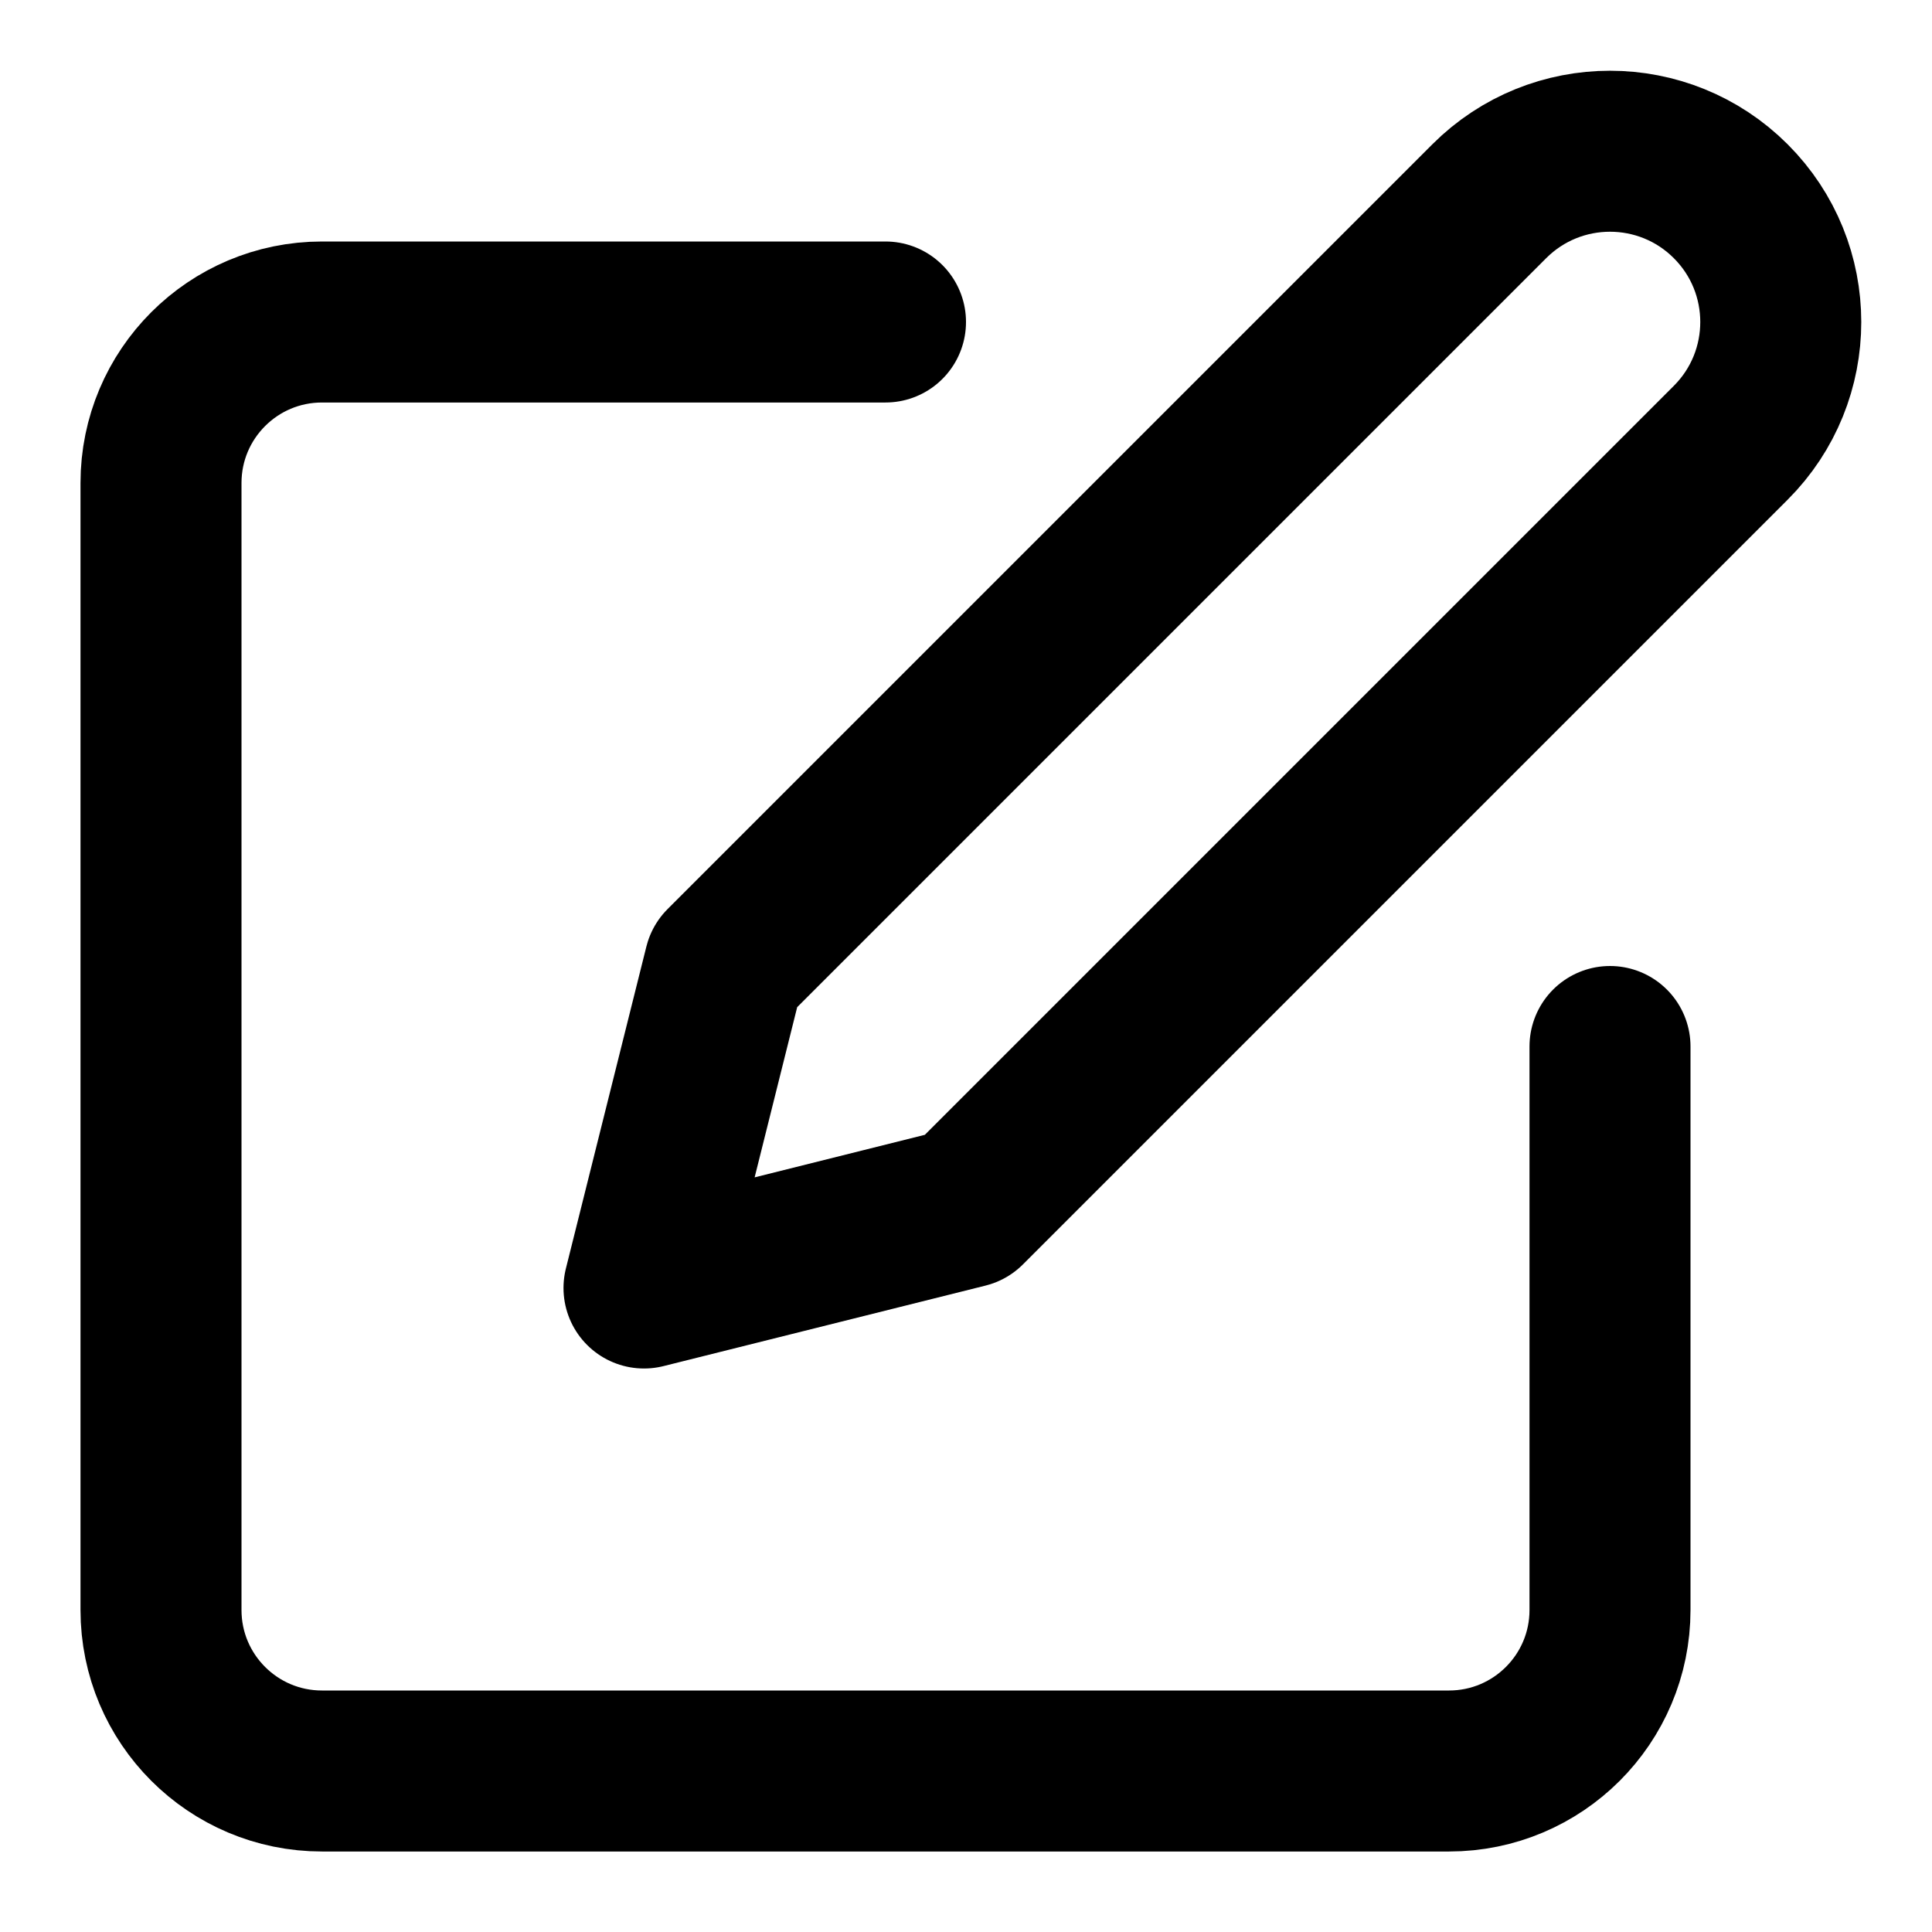
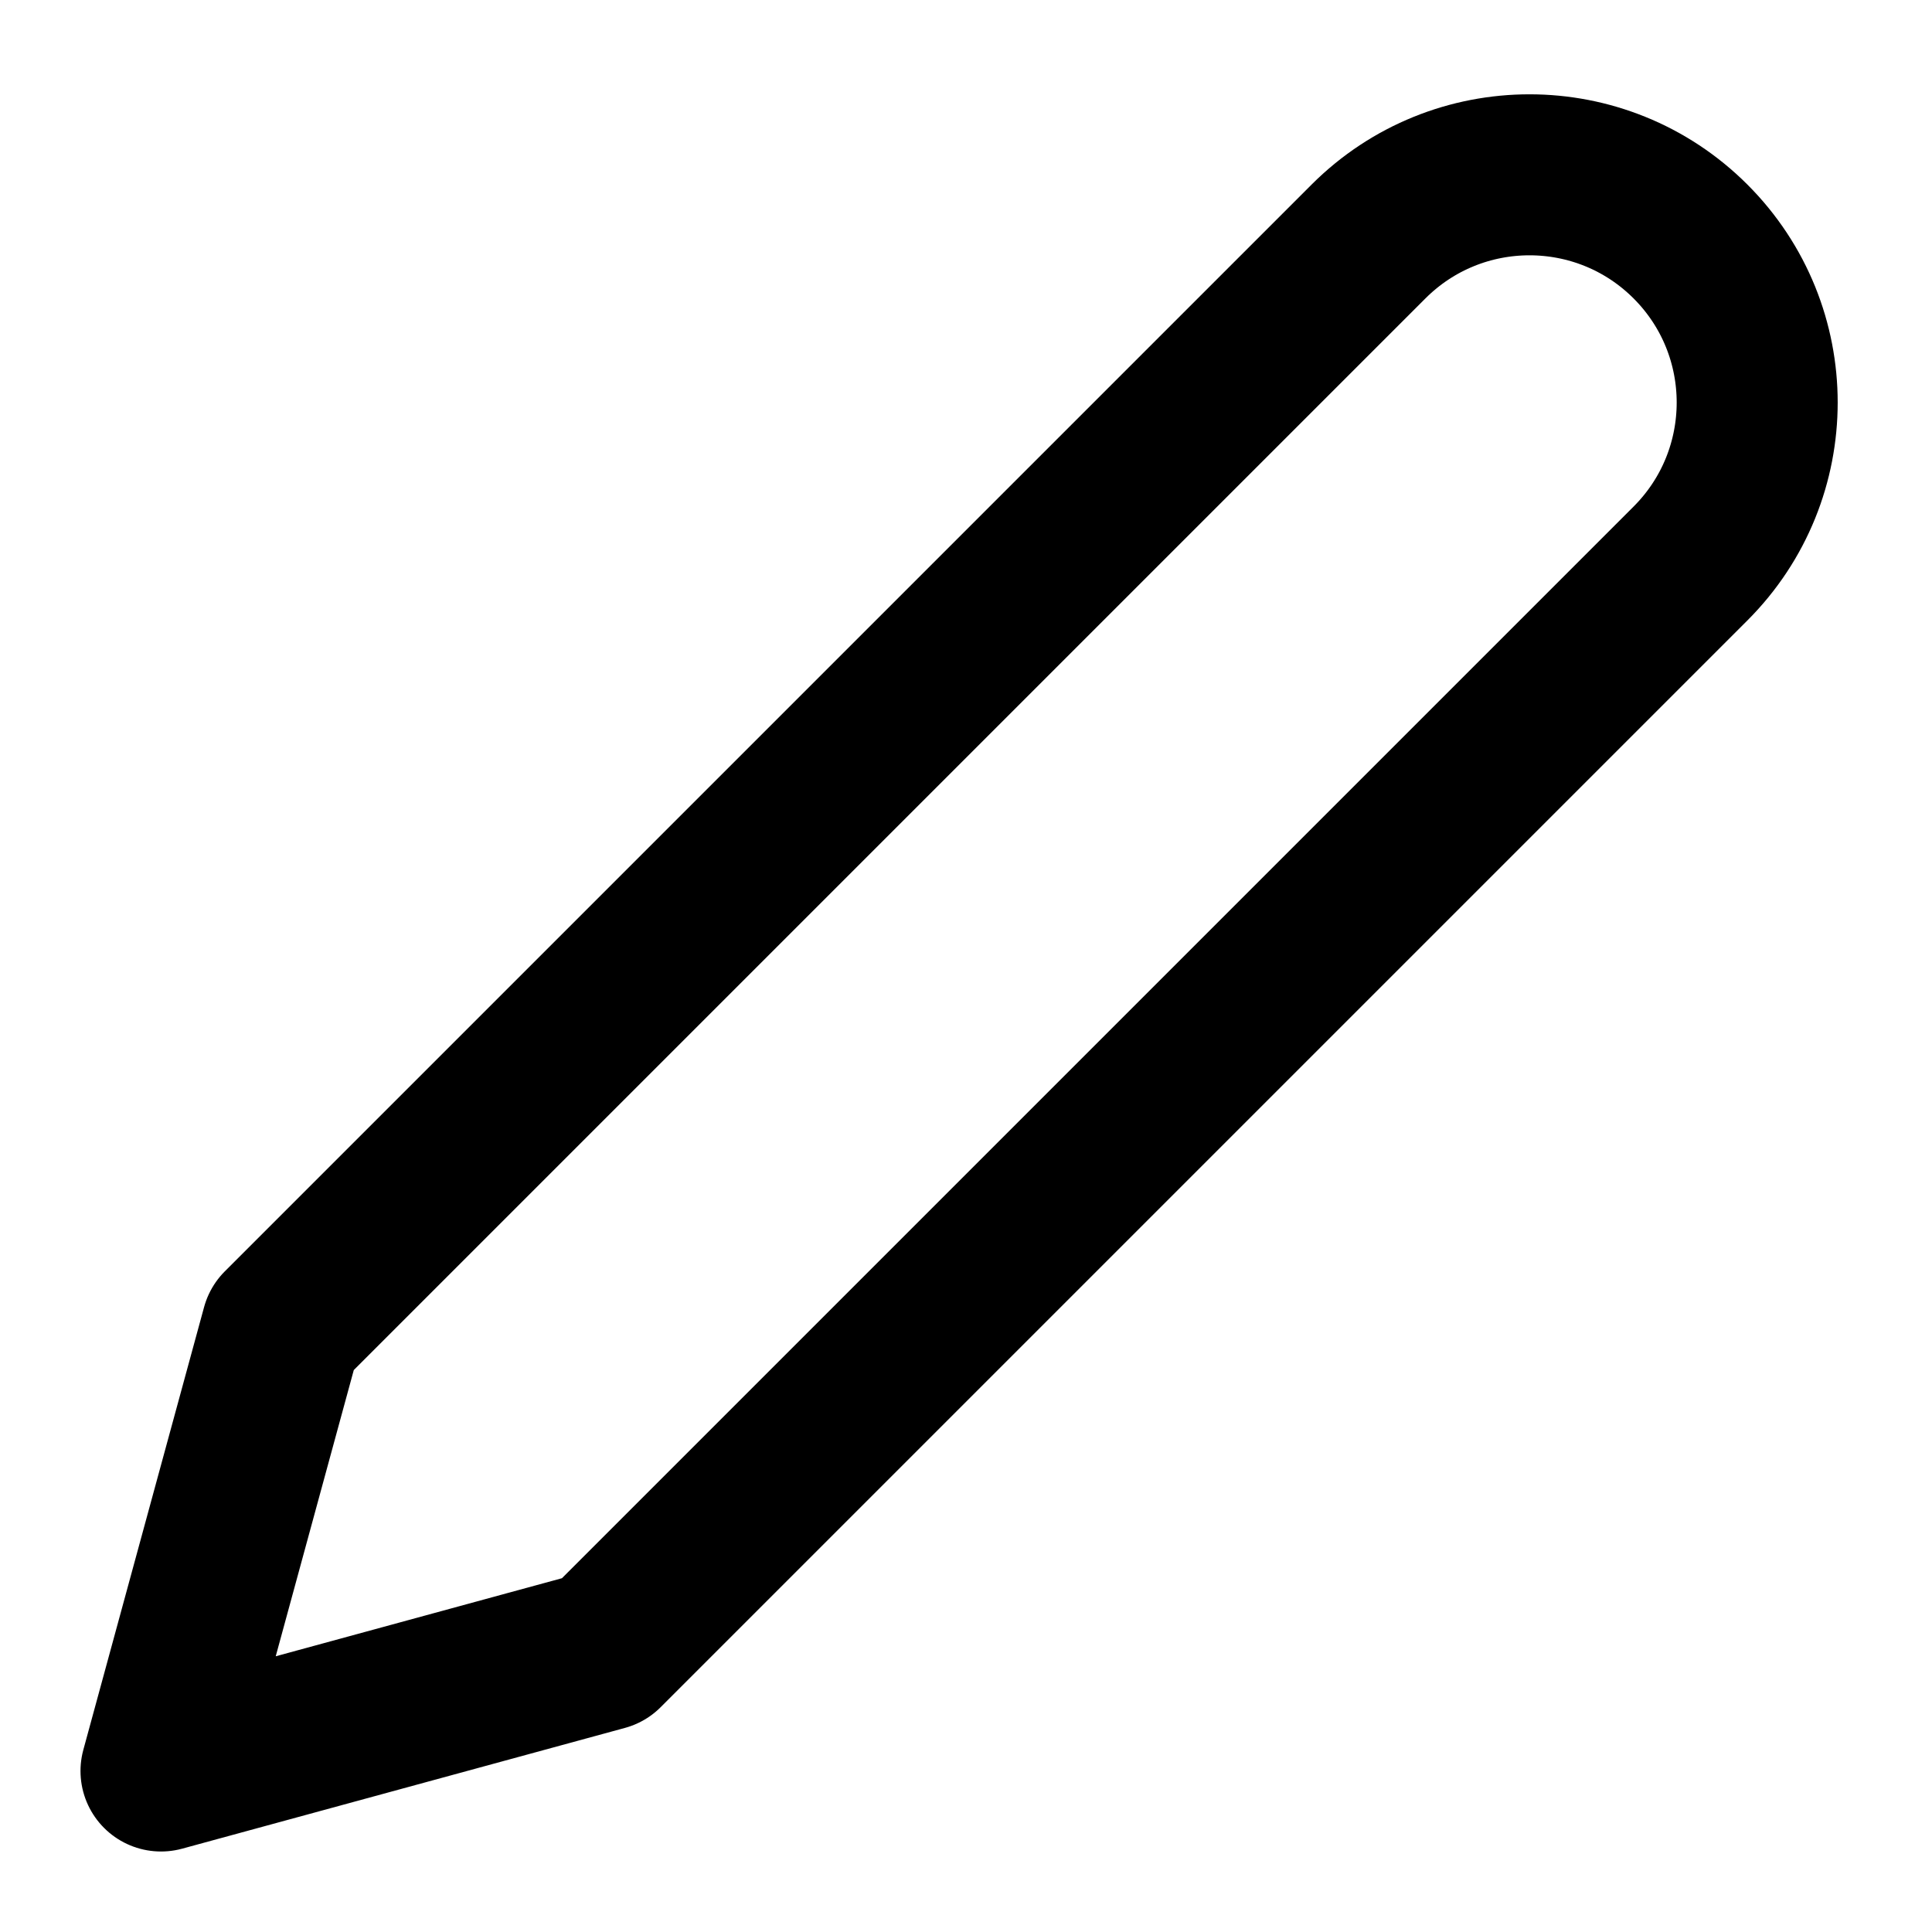
- <svg xmlns="http://www.w3.org/2000/svg" width="24" height="24" viewBox="0 0 24 24" fill="none" stroke="currentColor" stroke-width="2" stroke-linecap="round" stroke-linejoin="round" class="feather feather-edit">
-   <path d="M11 4H4a2 2 0 0 0-2 2v14a2 2 0 0 0 2 2h14a2 2 0 0 0 2-2v-7" />
-   <path d="M18.5 2.5a2.121 2.121 0 0 1 3 3L12 15l-4 1 1-4 9.5-9.5z" />
+ <svg xmlns="http://www.w3.org/2000/svg" width="24" height="24" viewBox="0 0 24 24" fill="none" stroke="currentColor" stroke-width="2" stroke-linecap="round" stroke-linejoin="round" class="feather feather-edit-2">
+   <path d="M17 3a2.828 2.828 0 1 1 4 4L7.5 20.5 2 22l1.5-5.5L17 3z" />
</svg>
